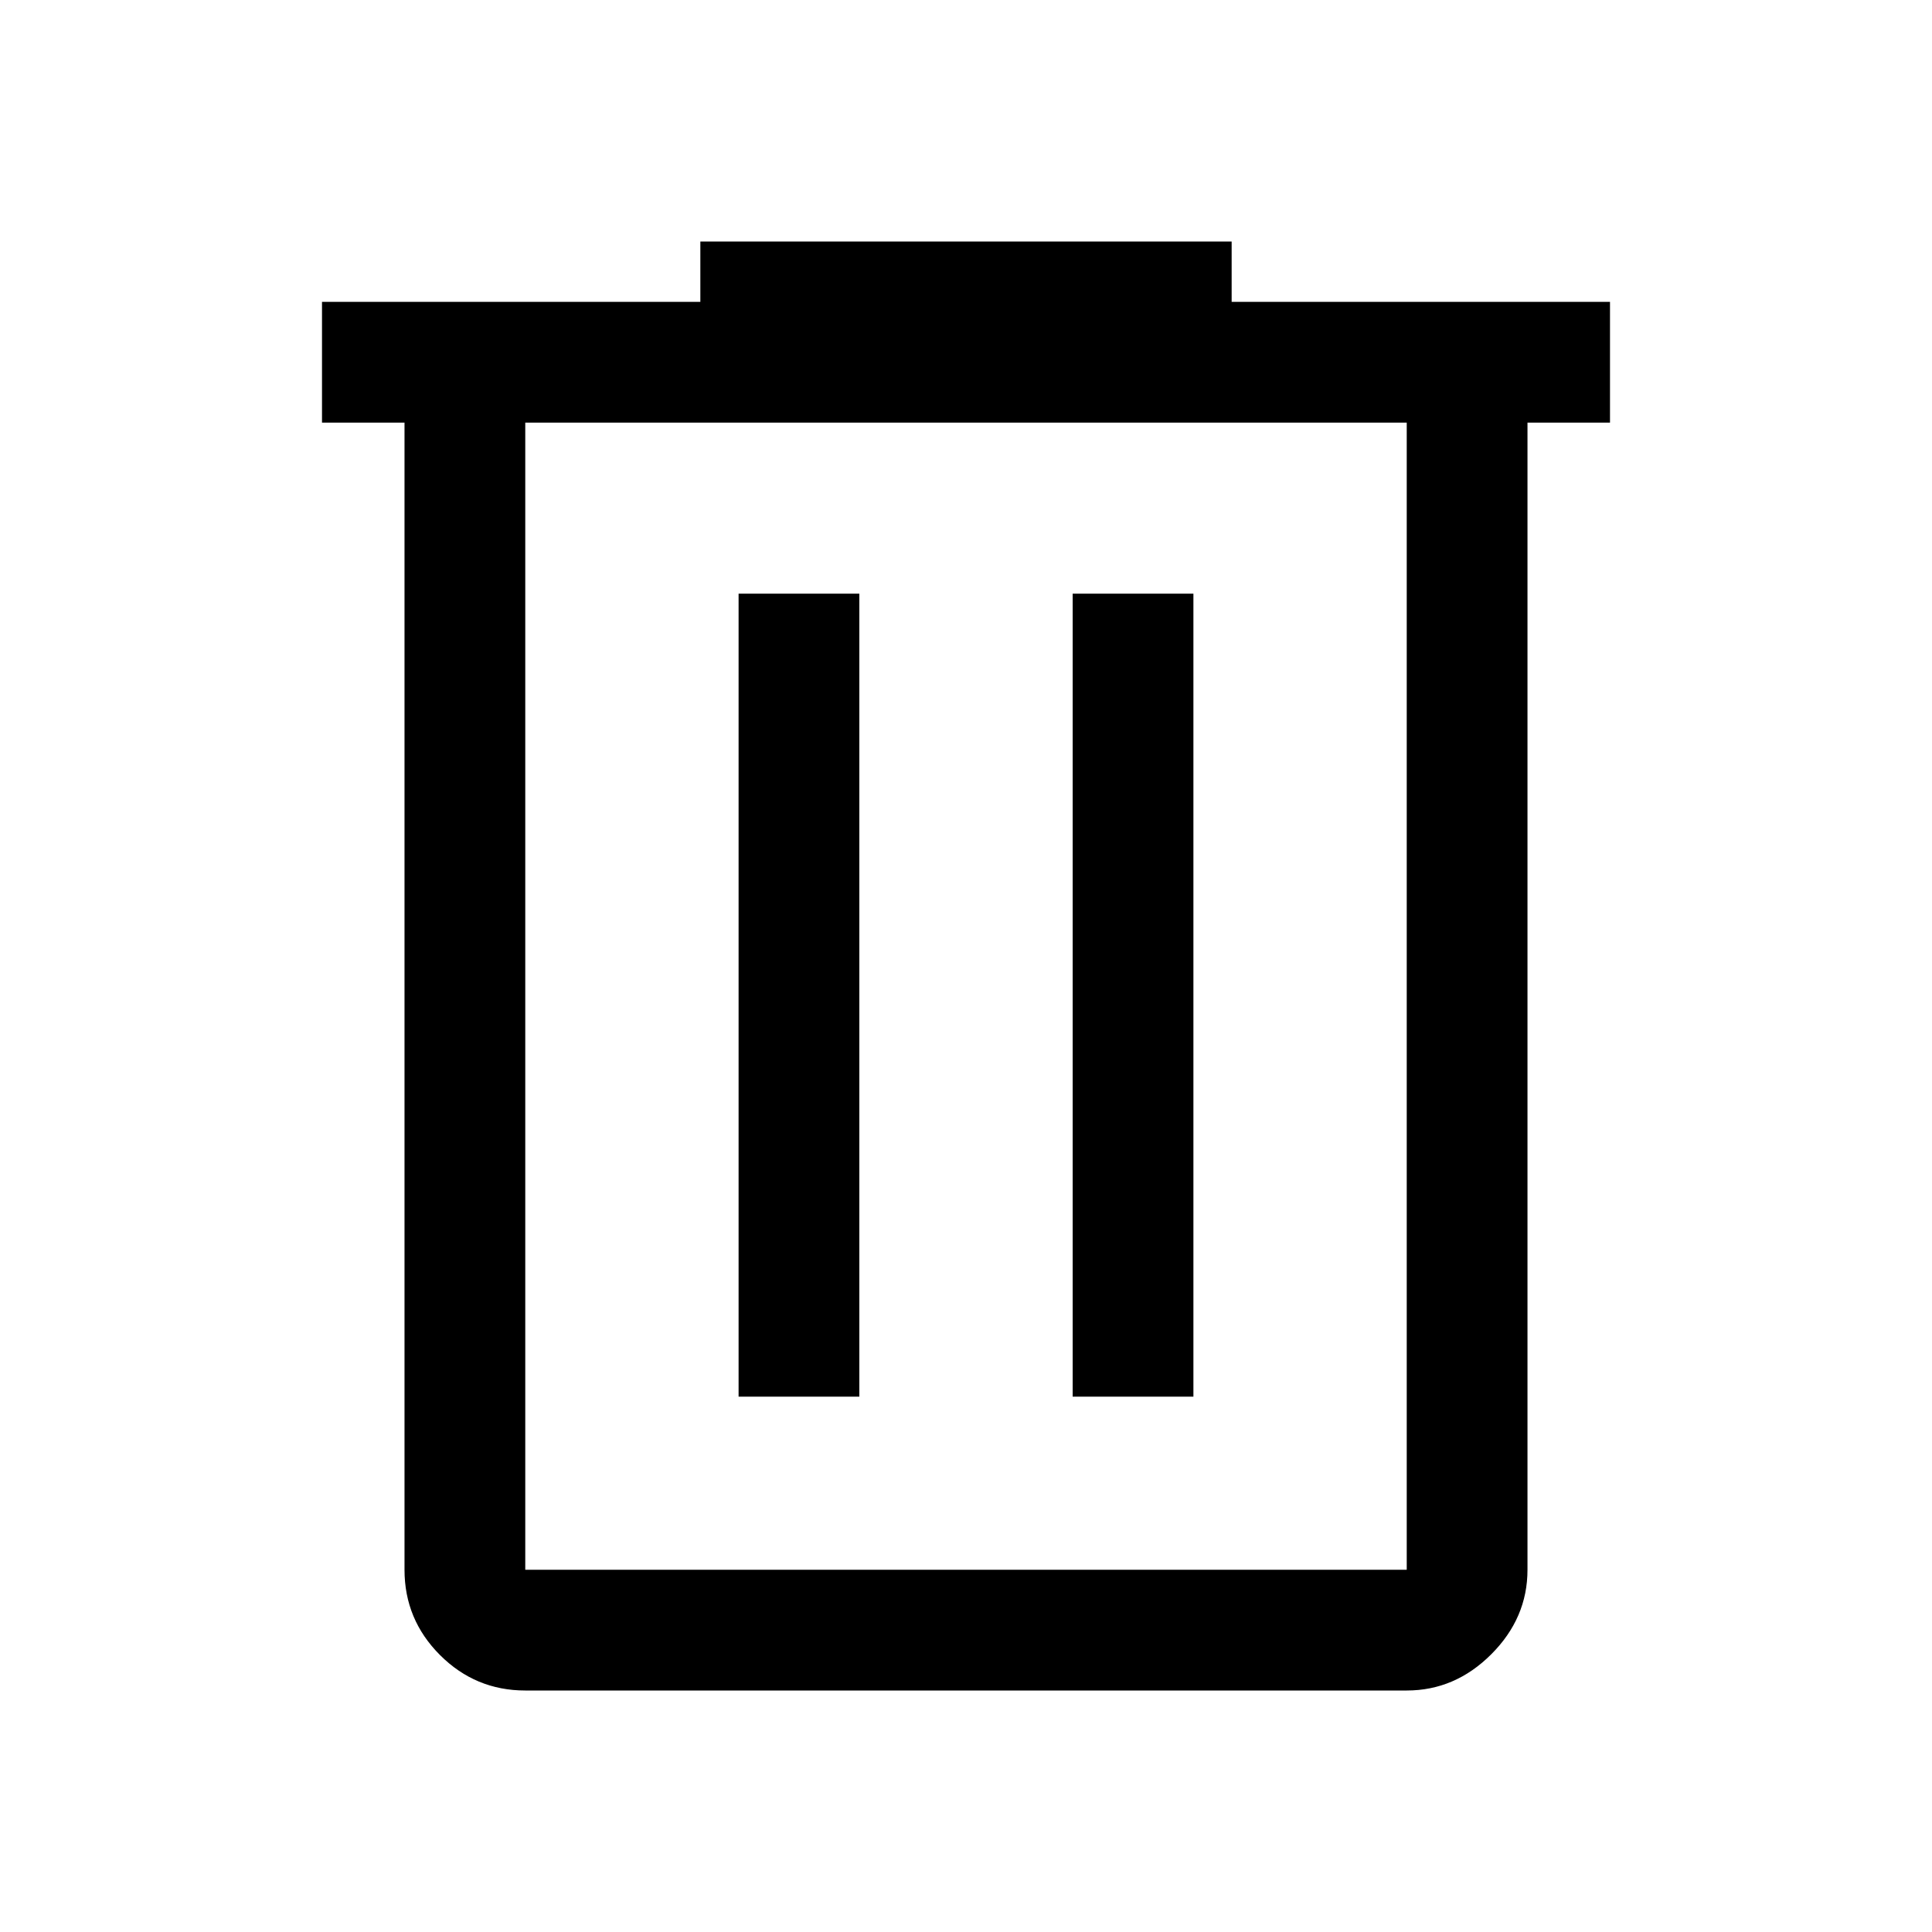
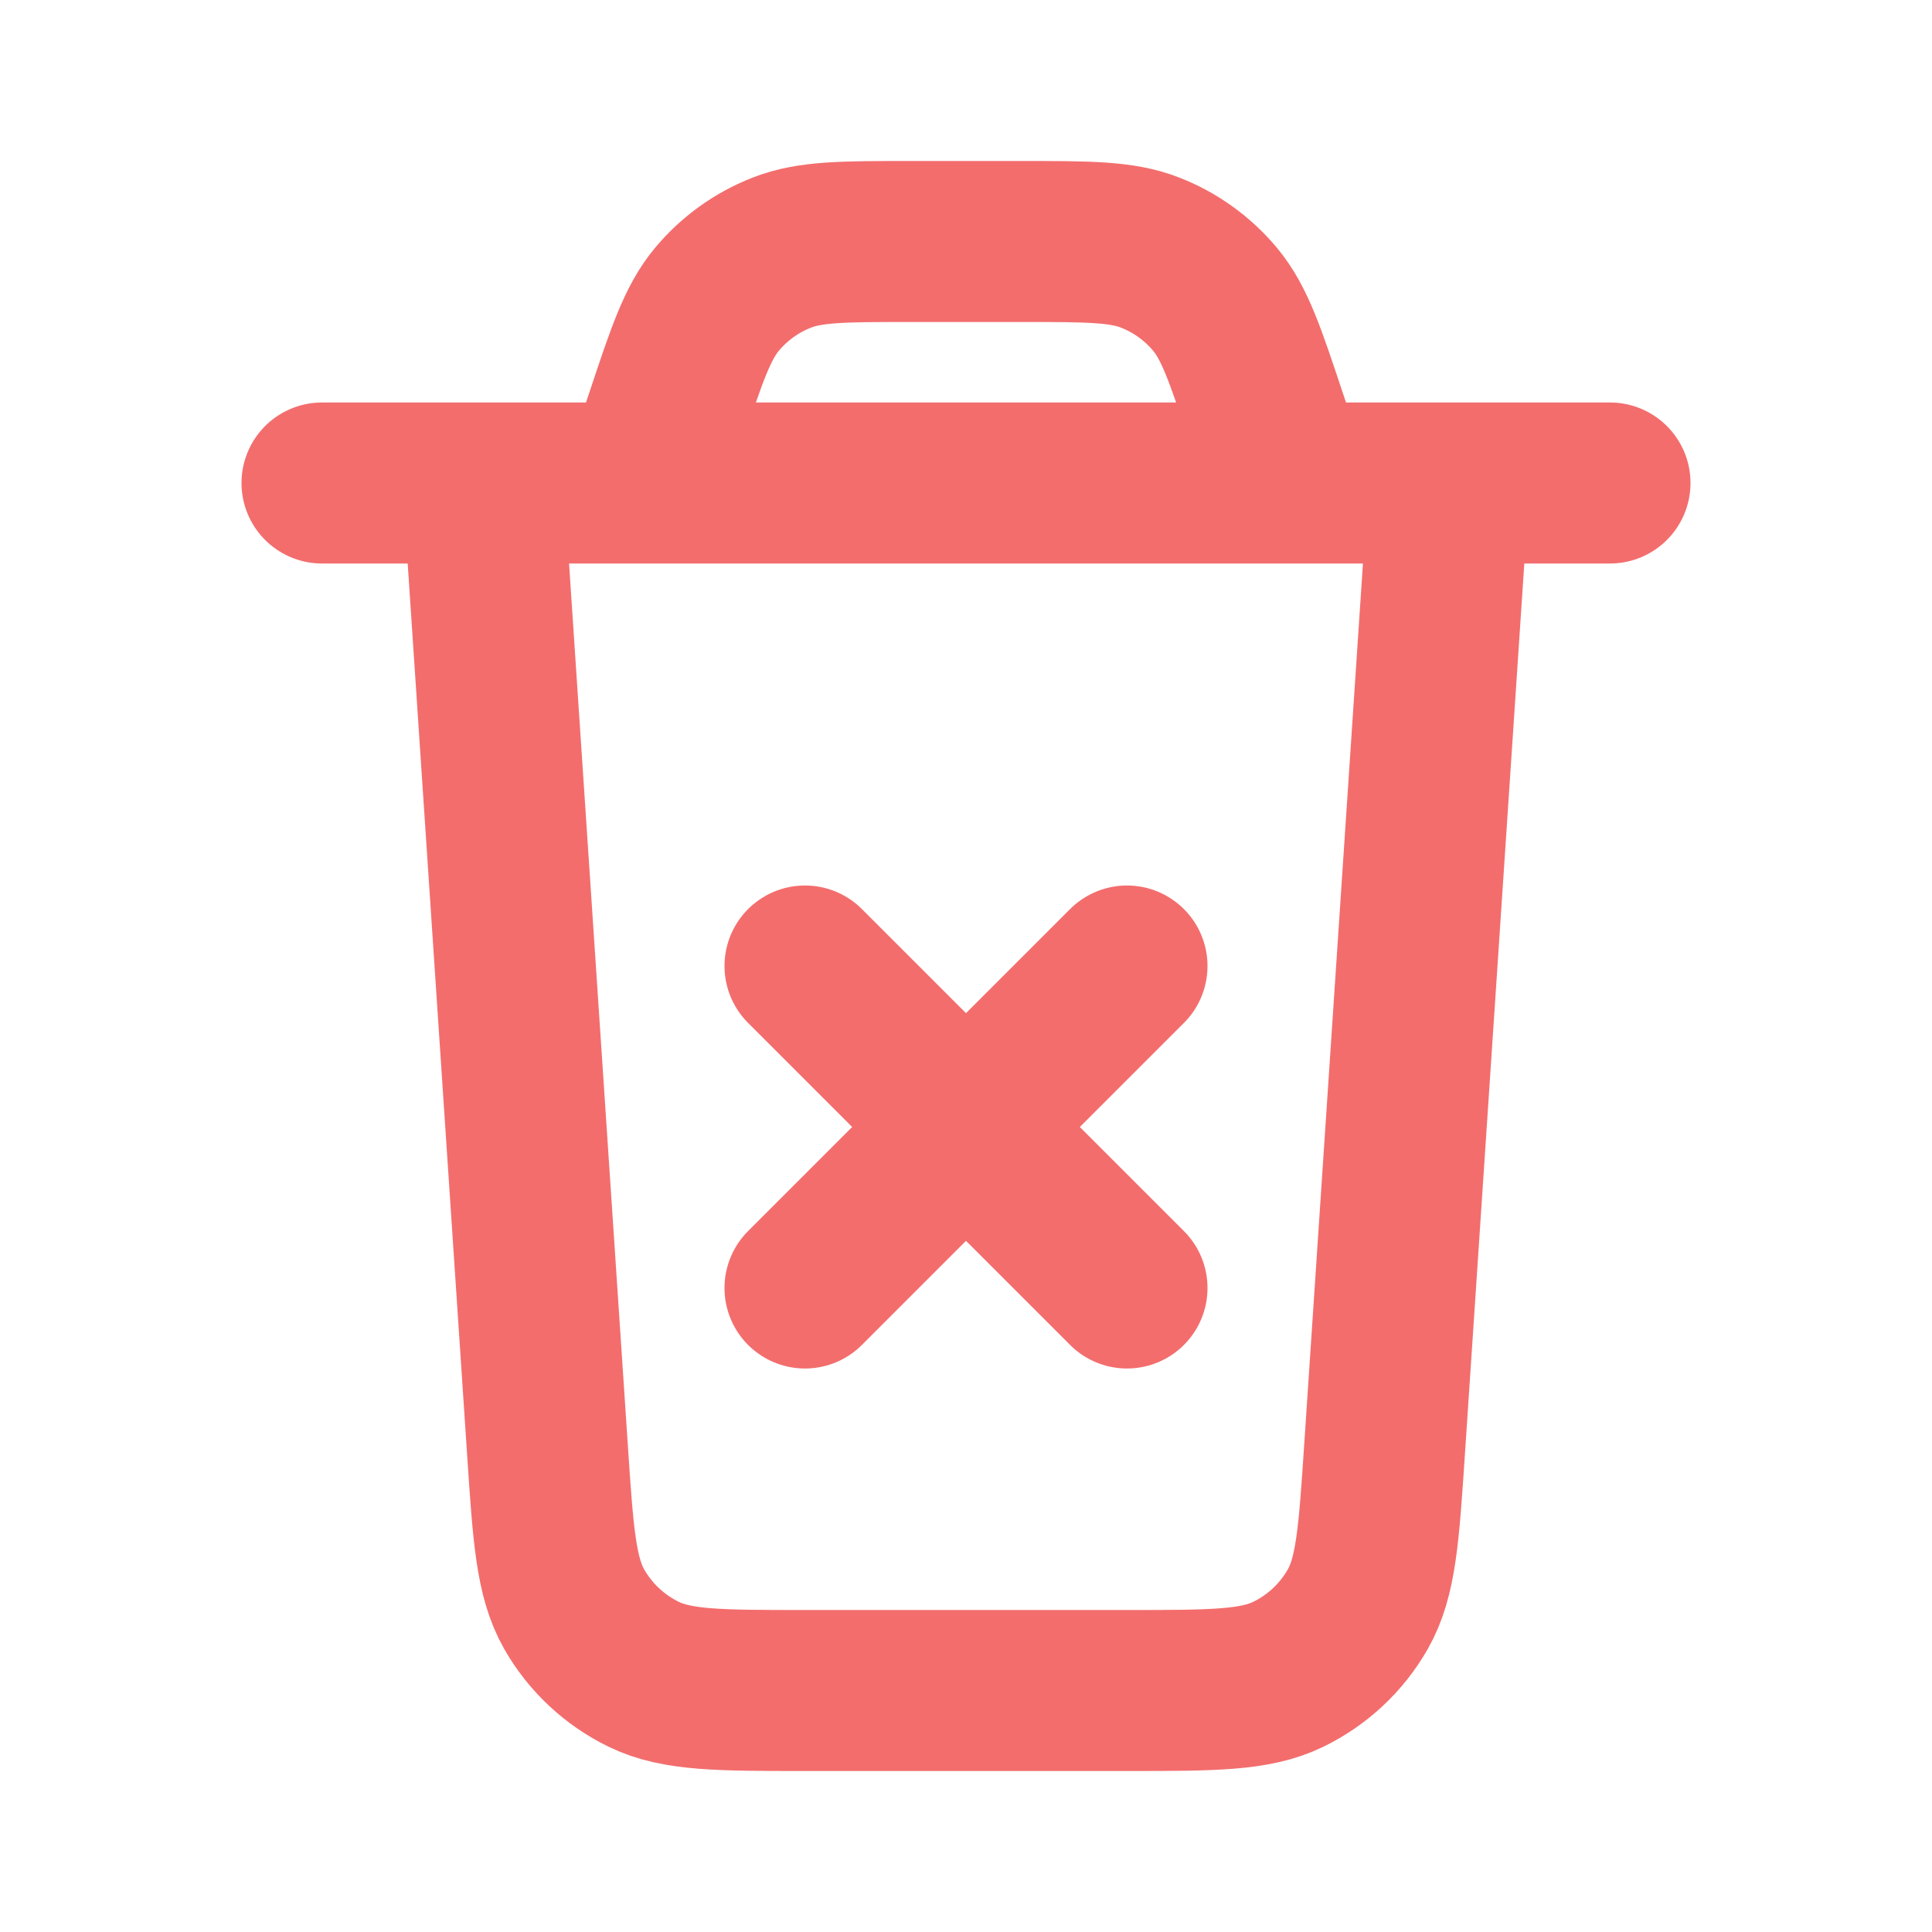
- <svg xmlns="http://www.w3.org/2000/svg" height="48" viewBox="0 96 960 960" width="48">
-   <path d="M261 936q-24.75 0-42.375-17.625T201 876V306h-41v-60h188v-30h264v30h188v60h-41v570q0 24-18 42t-42 18H261Zm438-630H261v570h438V306ZM367 790h60V391h-60v399Zm166 0h60V391h-60v399ZM261 306v570-570Z" />
+ <svg xmlns="http://www.w3.org/2000/svg" viewBox="0 0 24 24" fill="none" stroke="#e00000">
+   <g id="SVGRepo_bgCarrier" stroke-width="0" />
+   <g id="SVGRepo_tracerCarrier" stroke-linecap="round" stroke-linejoin="round" />
+   <g id="SVGRepo_iconCarrier">
+     <path d="M10 12L14 16M14 12L10 16M18 6L17.199 18.013C17.129 19.065 17.094 19.591 16.867 19.99C16.667 20.341 16.365 20.623 16.001 20.8C15.588 21 15.061 21 14.006 21H9.994C8.939 21 8.412 21 7.999 20.8C7.635 20.623 7.333 20.341 7.133 19.99C6.906 19.591 6.871 19.065 6.801 18.013L6 6M4 6H20M16 6L15.729 5.188C15.467 4.401 15.336 4.008 15.093 3.717C14.878 3.46 14.602 3.261 14.29 3.139C13.938 3 13.523 3 12.694 3H11.306C10.477 3 10.062 3 9.71 3.139C9.398 3.261 9.122 3.46 8.907 3.717C8.664 4.008 8.533 4.401 8.271 5.188L8 6" stroke="#f36d6d" stroke-width="2" stroke-linecap="round" stroke-linejoin="round" />
+   </g>
</svg>
